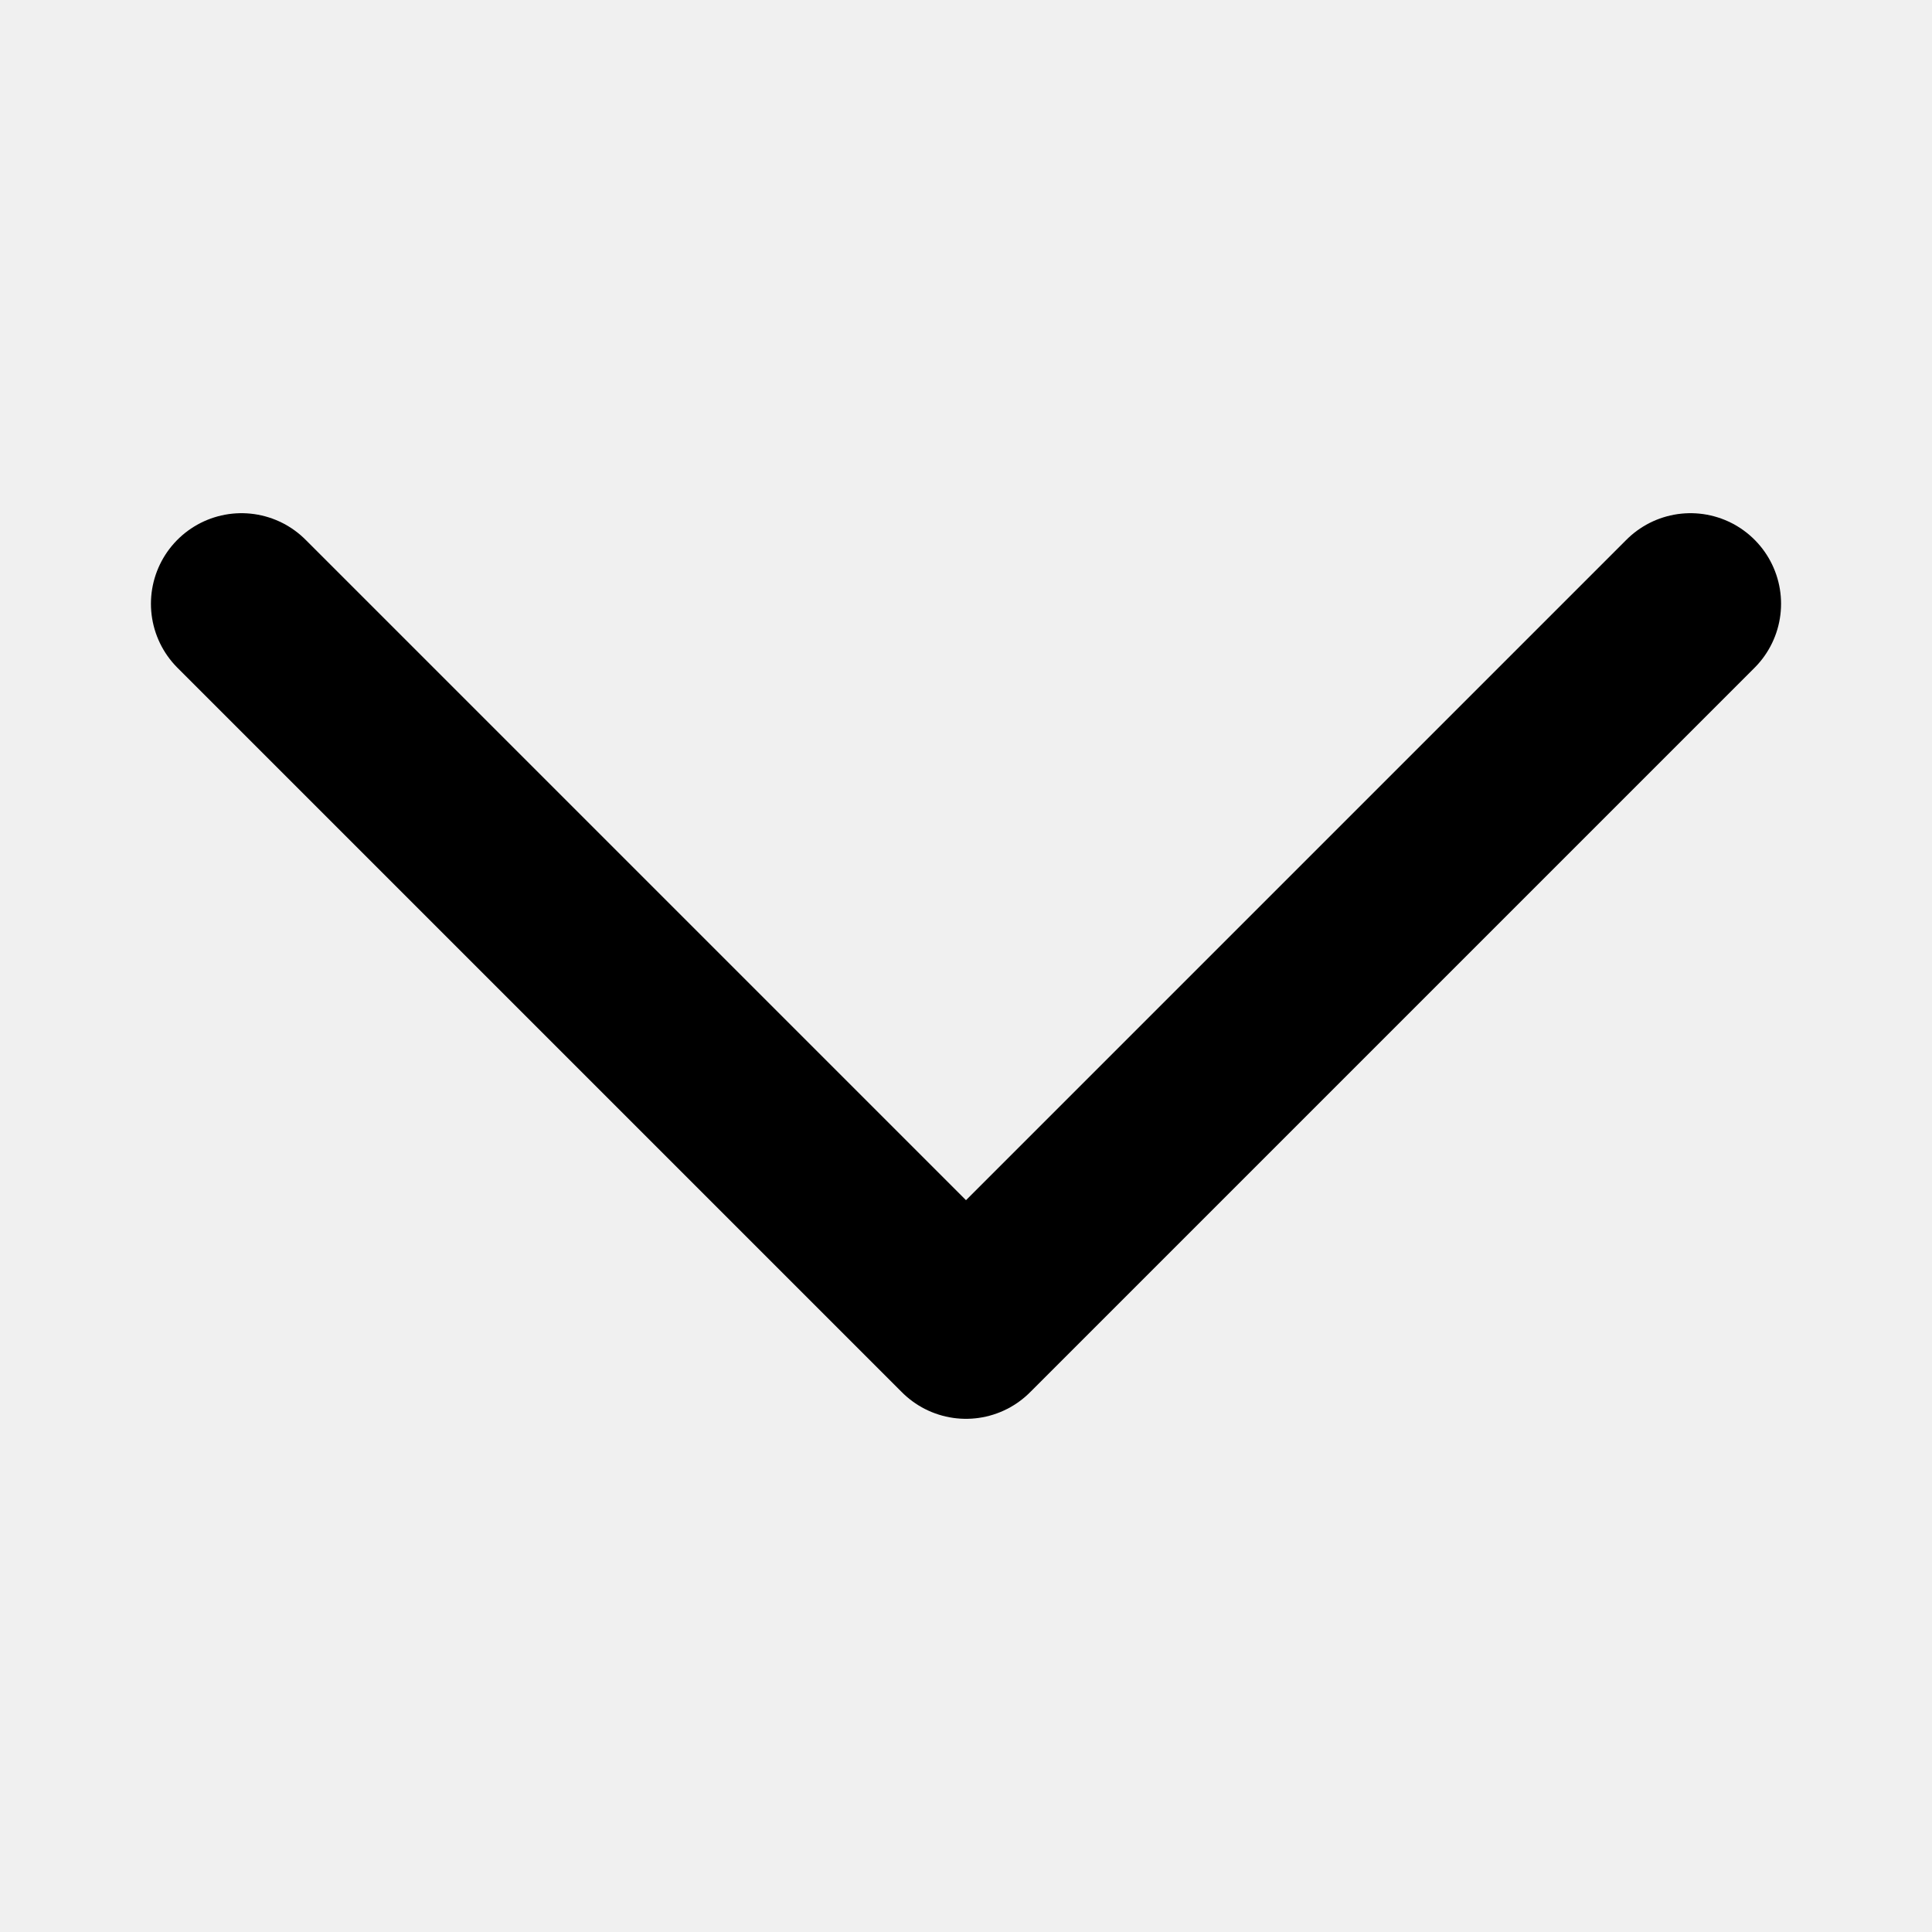
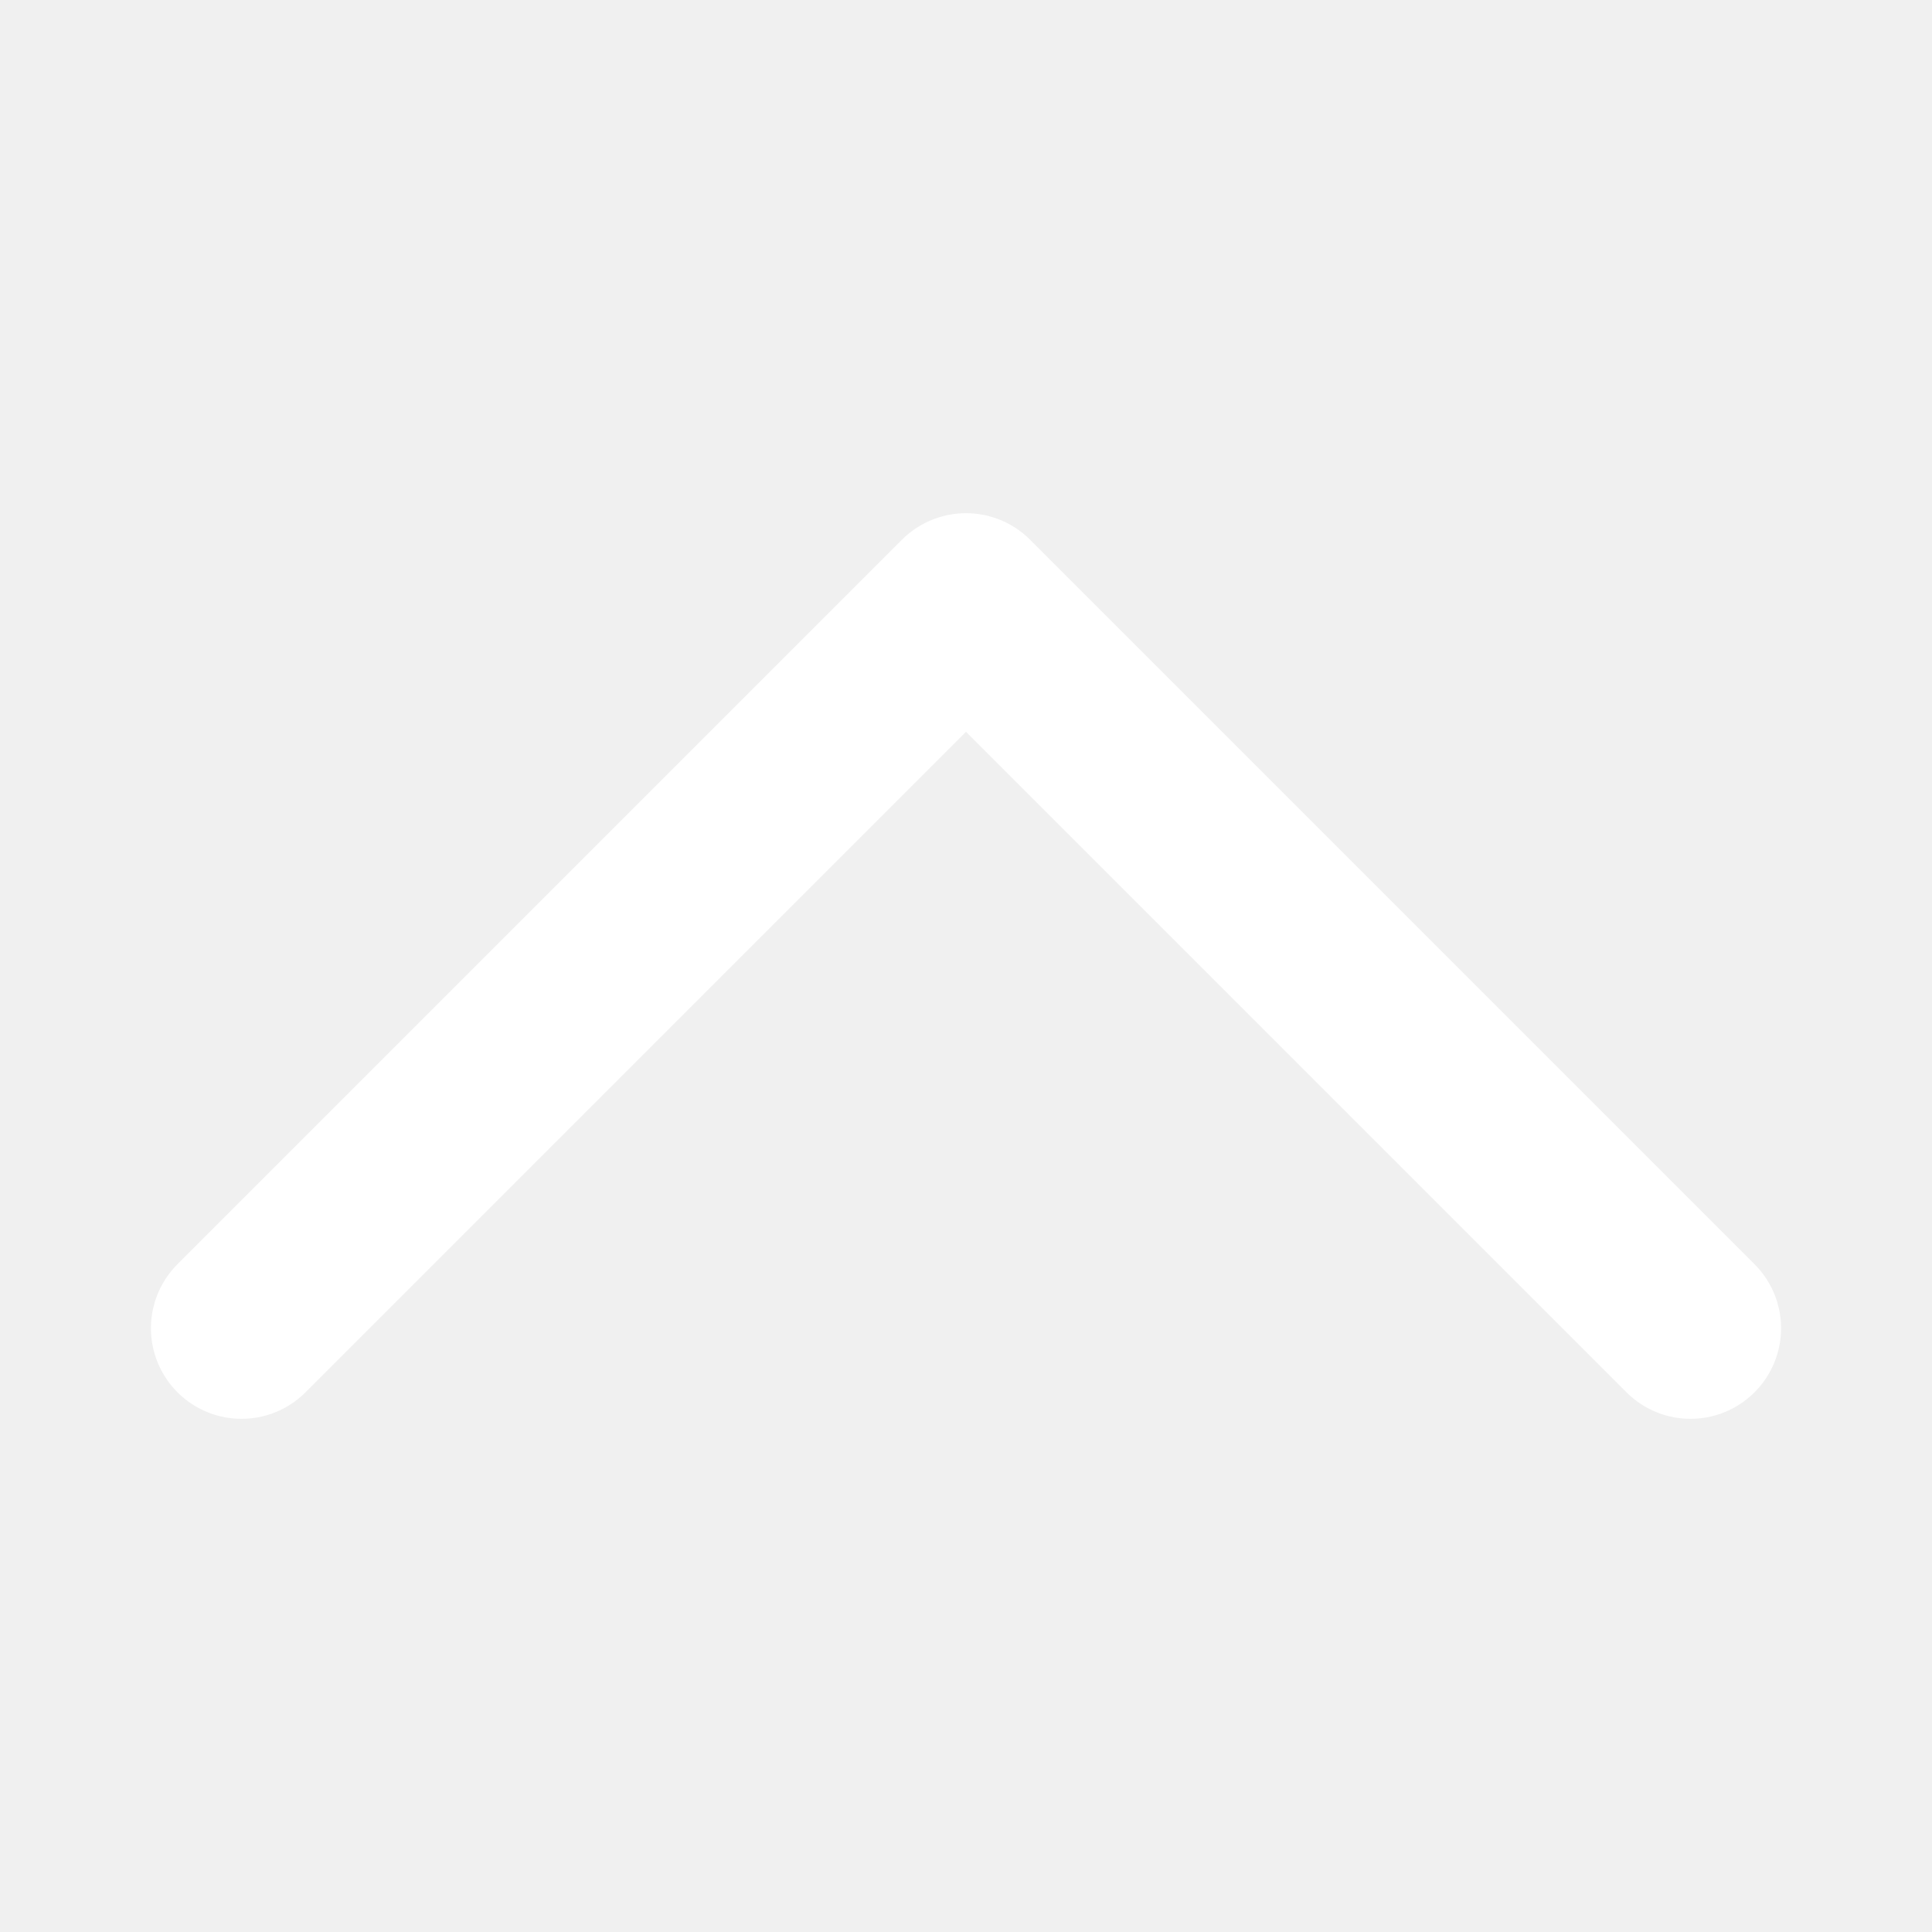
<svg xmlns="http://www.w3.org/2000/svg" preserveAspectRatio="none" overflow="visible" style="display: block;" width="16" height="16" viewBox="0 0 16 16" fill="none">
  <g id="icons">
-     <path id="Vector" d="M2 5L8 11L14 5" stroke="black" stroke-width="1.5" stroke-linecap="round" stroke-linejoin="round" />
+     <path id="Vector" d="M14 11L8 5L2 11" stroke="white" stroke-width="1.5" stroke-linecap="round" stroke-linejoin="round" />
  </g>
</svg>
